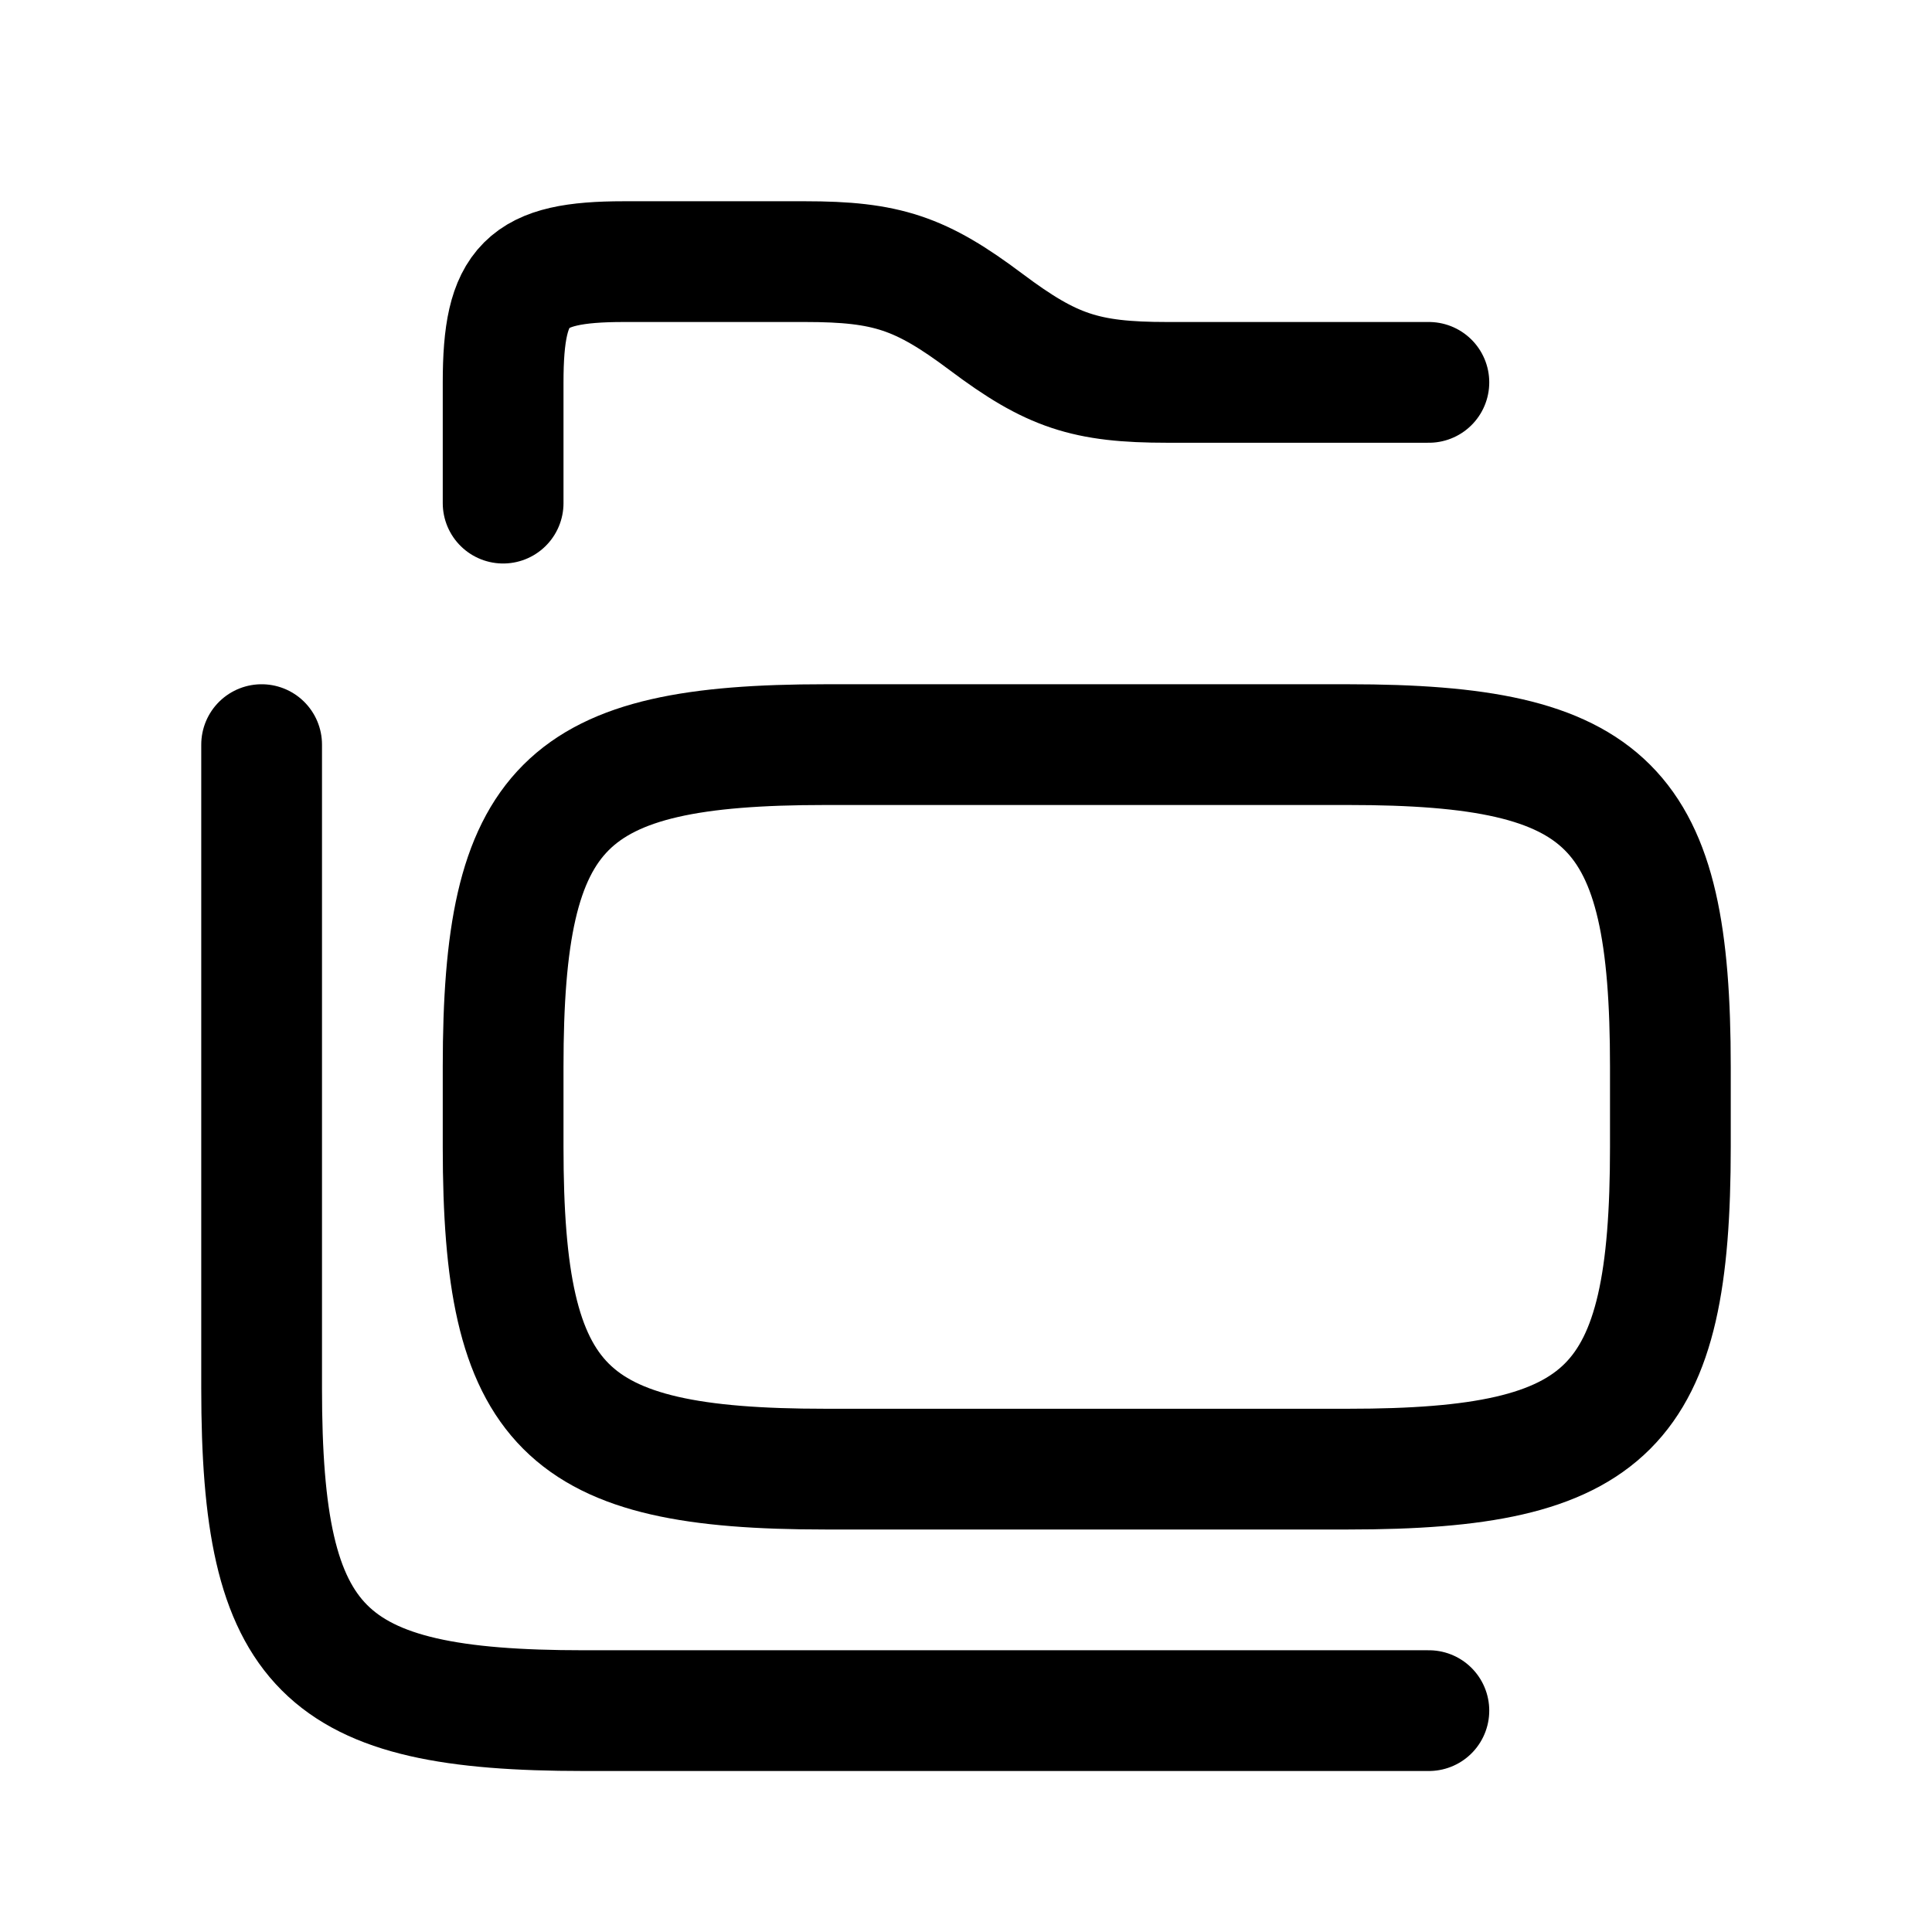
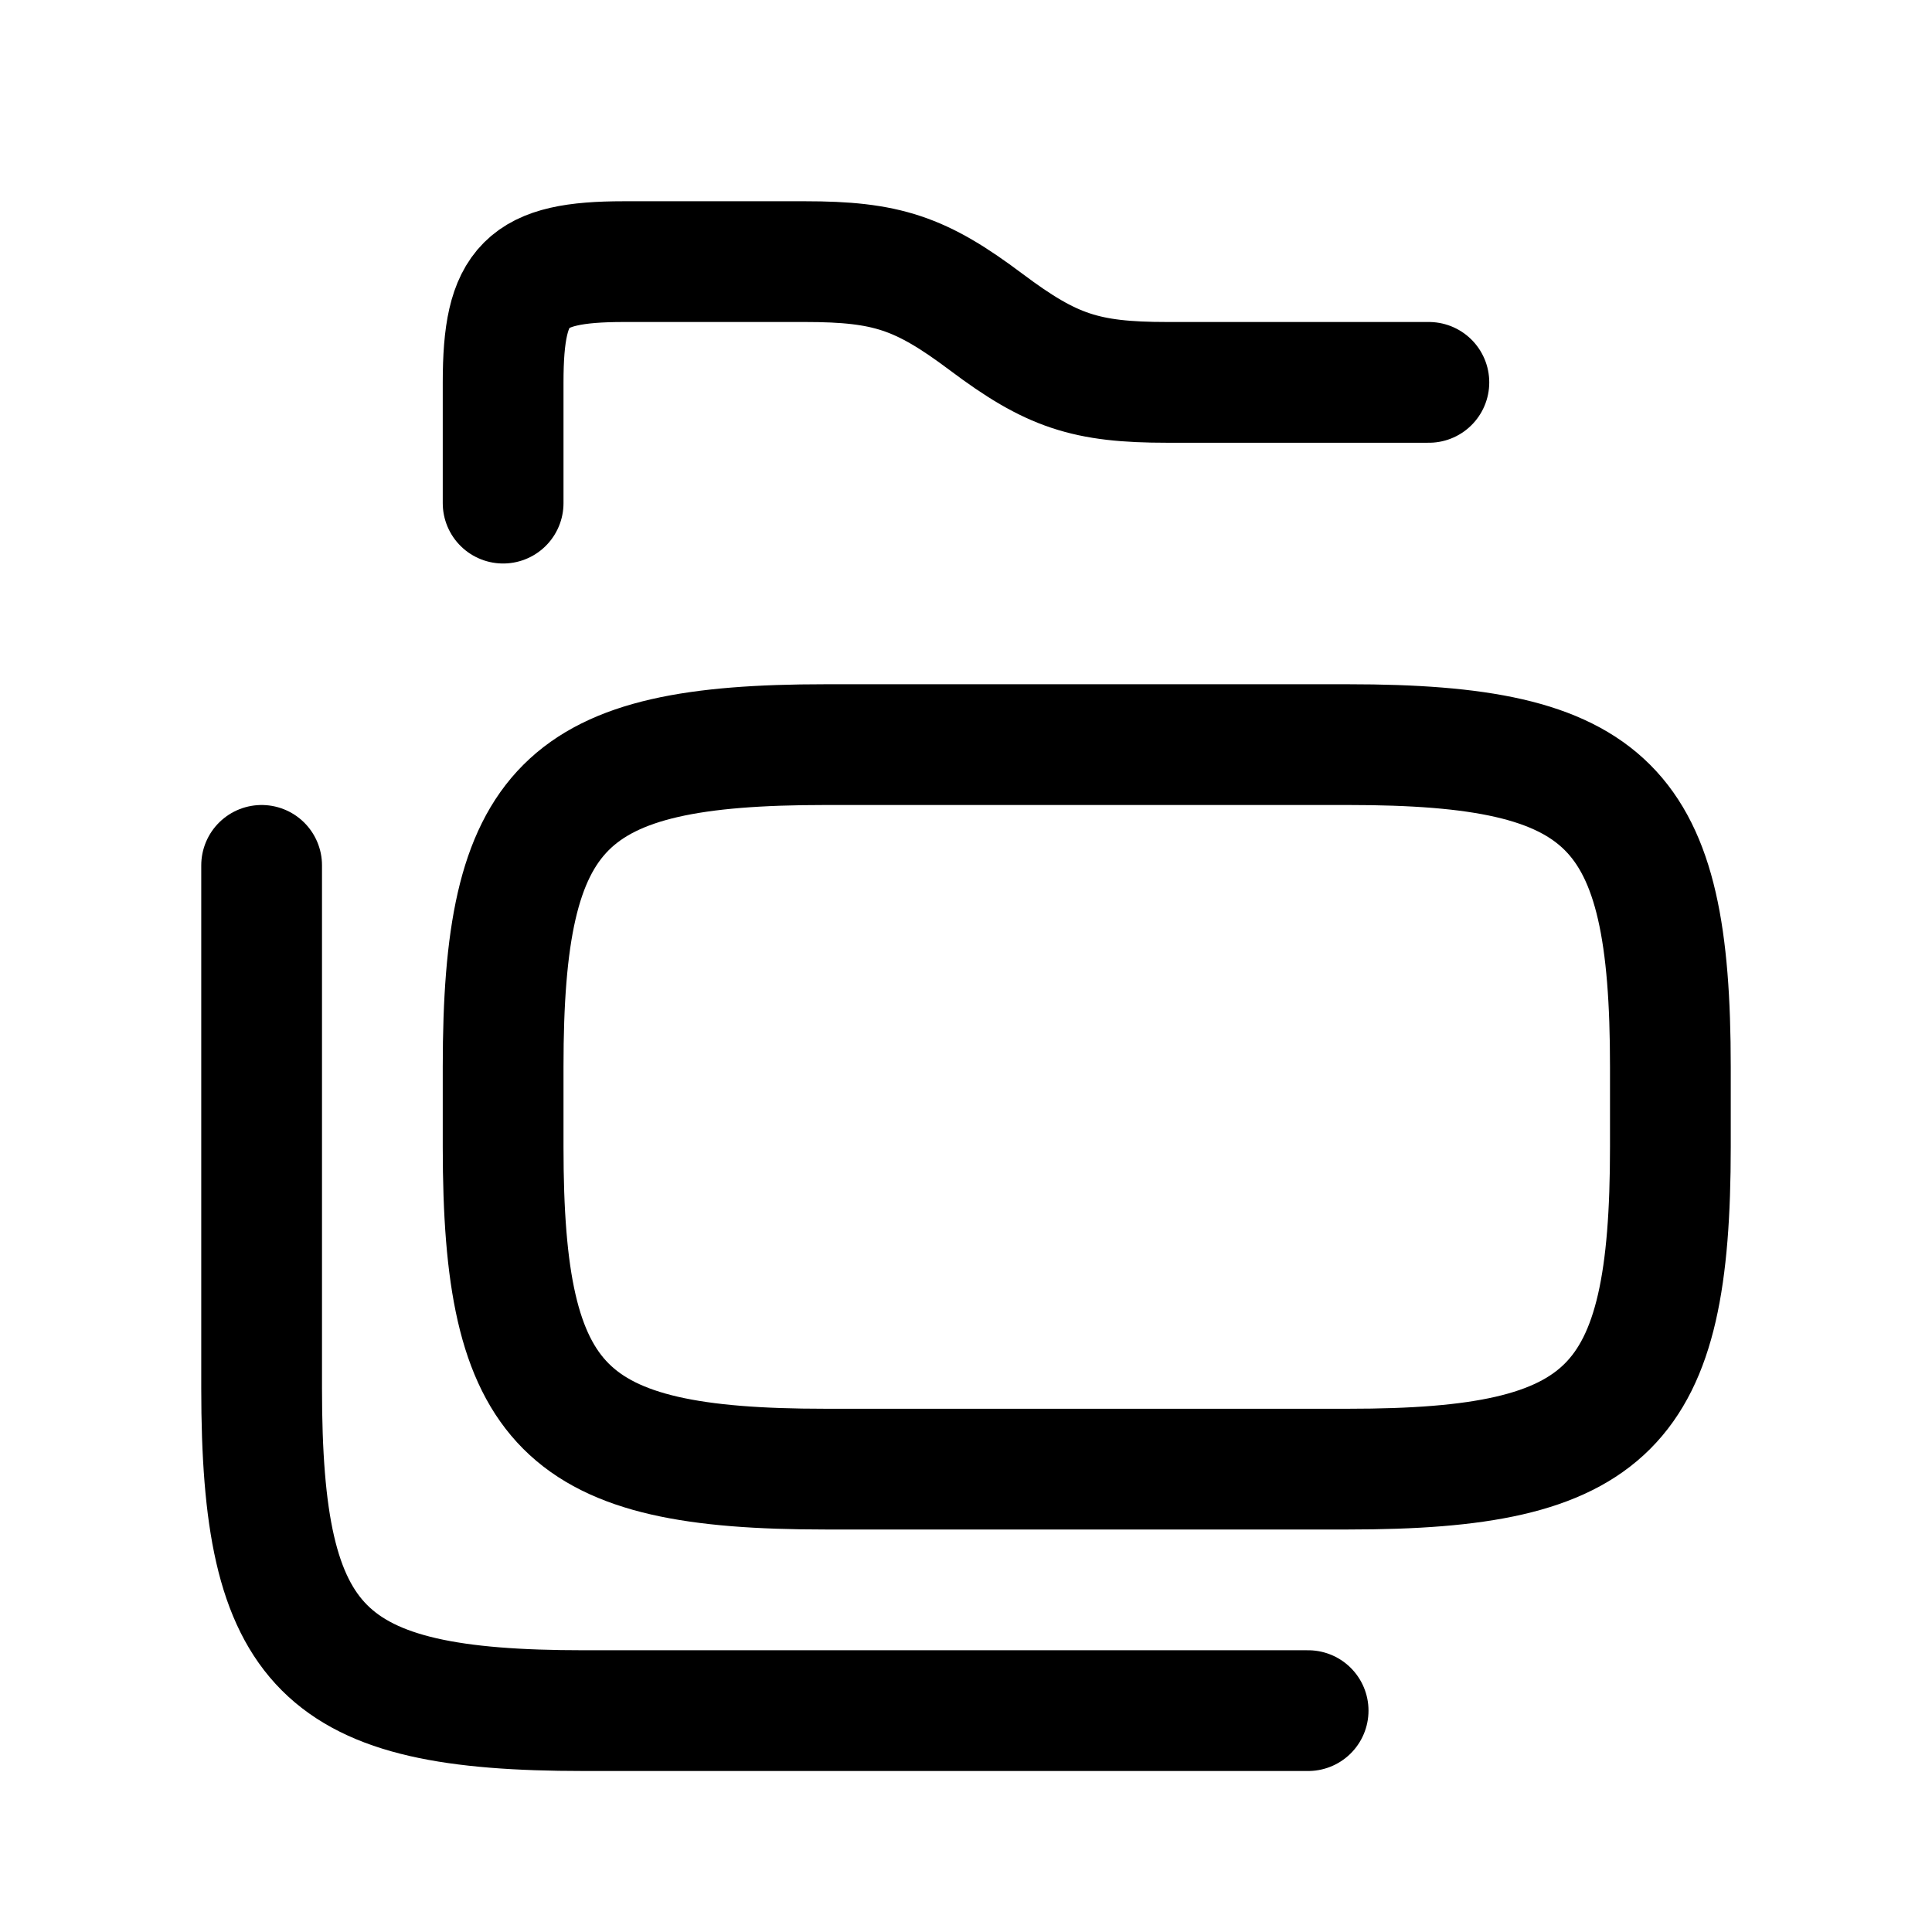
<svg xmlns="http://www.w3.org/2000/svg" width="24" height="24" viewBox="0 0 24 24" fill="none" stroke="currentColor" stroke-width="1.5" stroke-linecap="round" stroke-linejoin="round">
  <path d="M10.25 9.25h6.5c3.25 0 4 .75 4 4v1c0 3.25-.75 4-4 4h-6.5c-3.25 0-4-.75-4-4v-1c0-3.25.75-4 4-4" />
  <path d="M6.25 6.25v-1.5c0-1.219.281-1.5 1.5-1.5H10c1.016 0 1.438.141 2.25.75s1.234.75 2.25.75h3.25" />
-   <path d="M3.25 9.25v8c0 3.25.75 4 4 4h10.5" />
+   <path d="M3.25 10.75v6.5c0 3.25.75 4 4 4h9" />
</svg>
